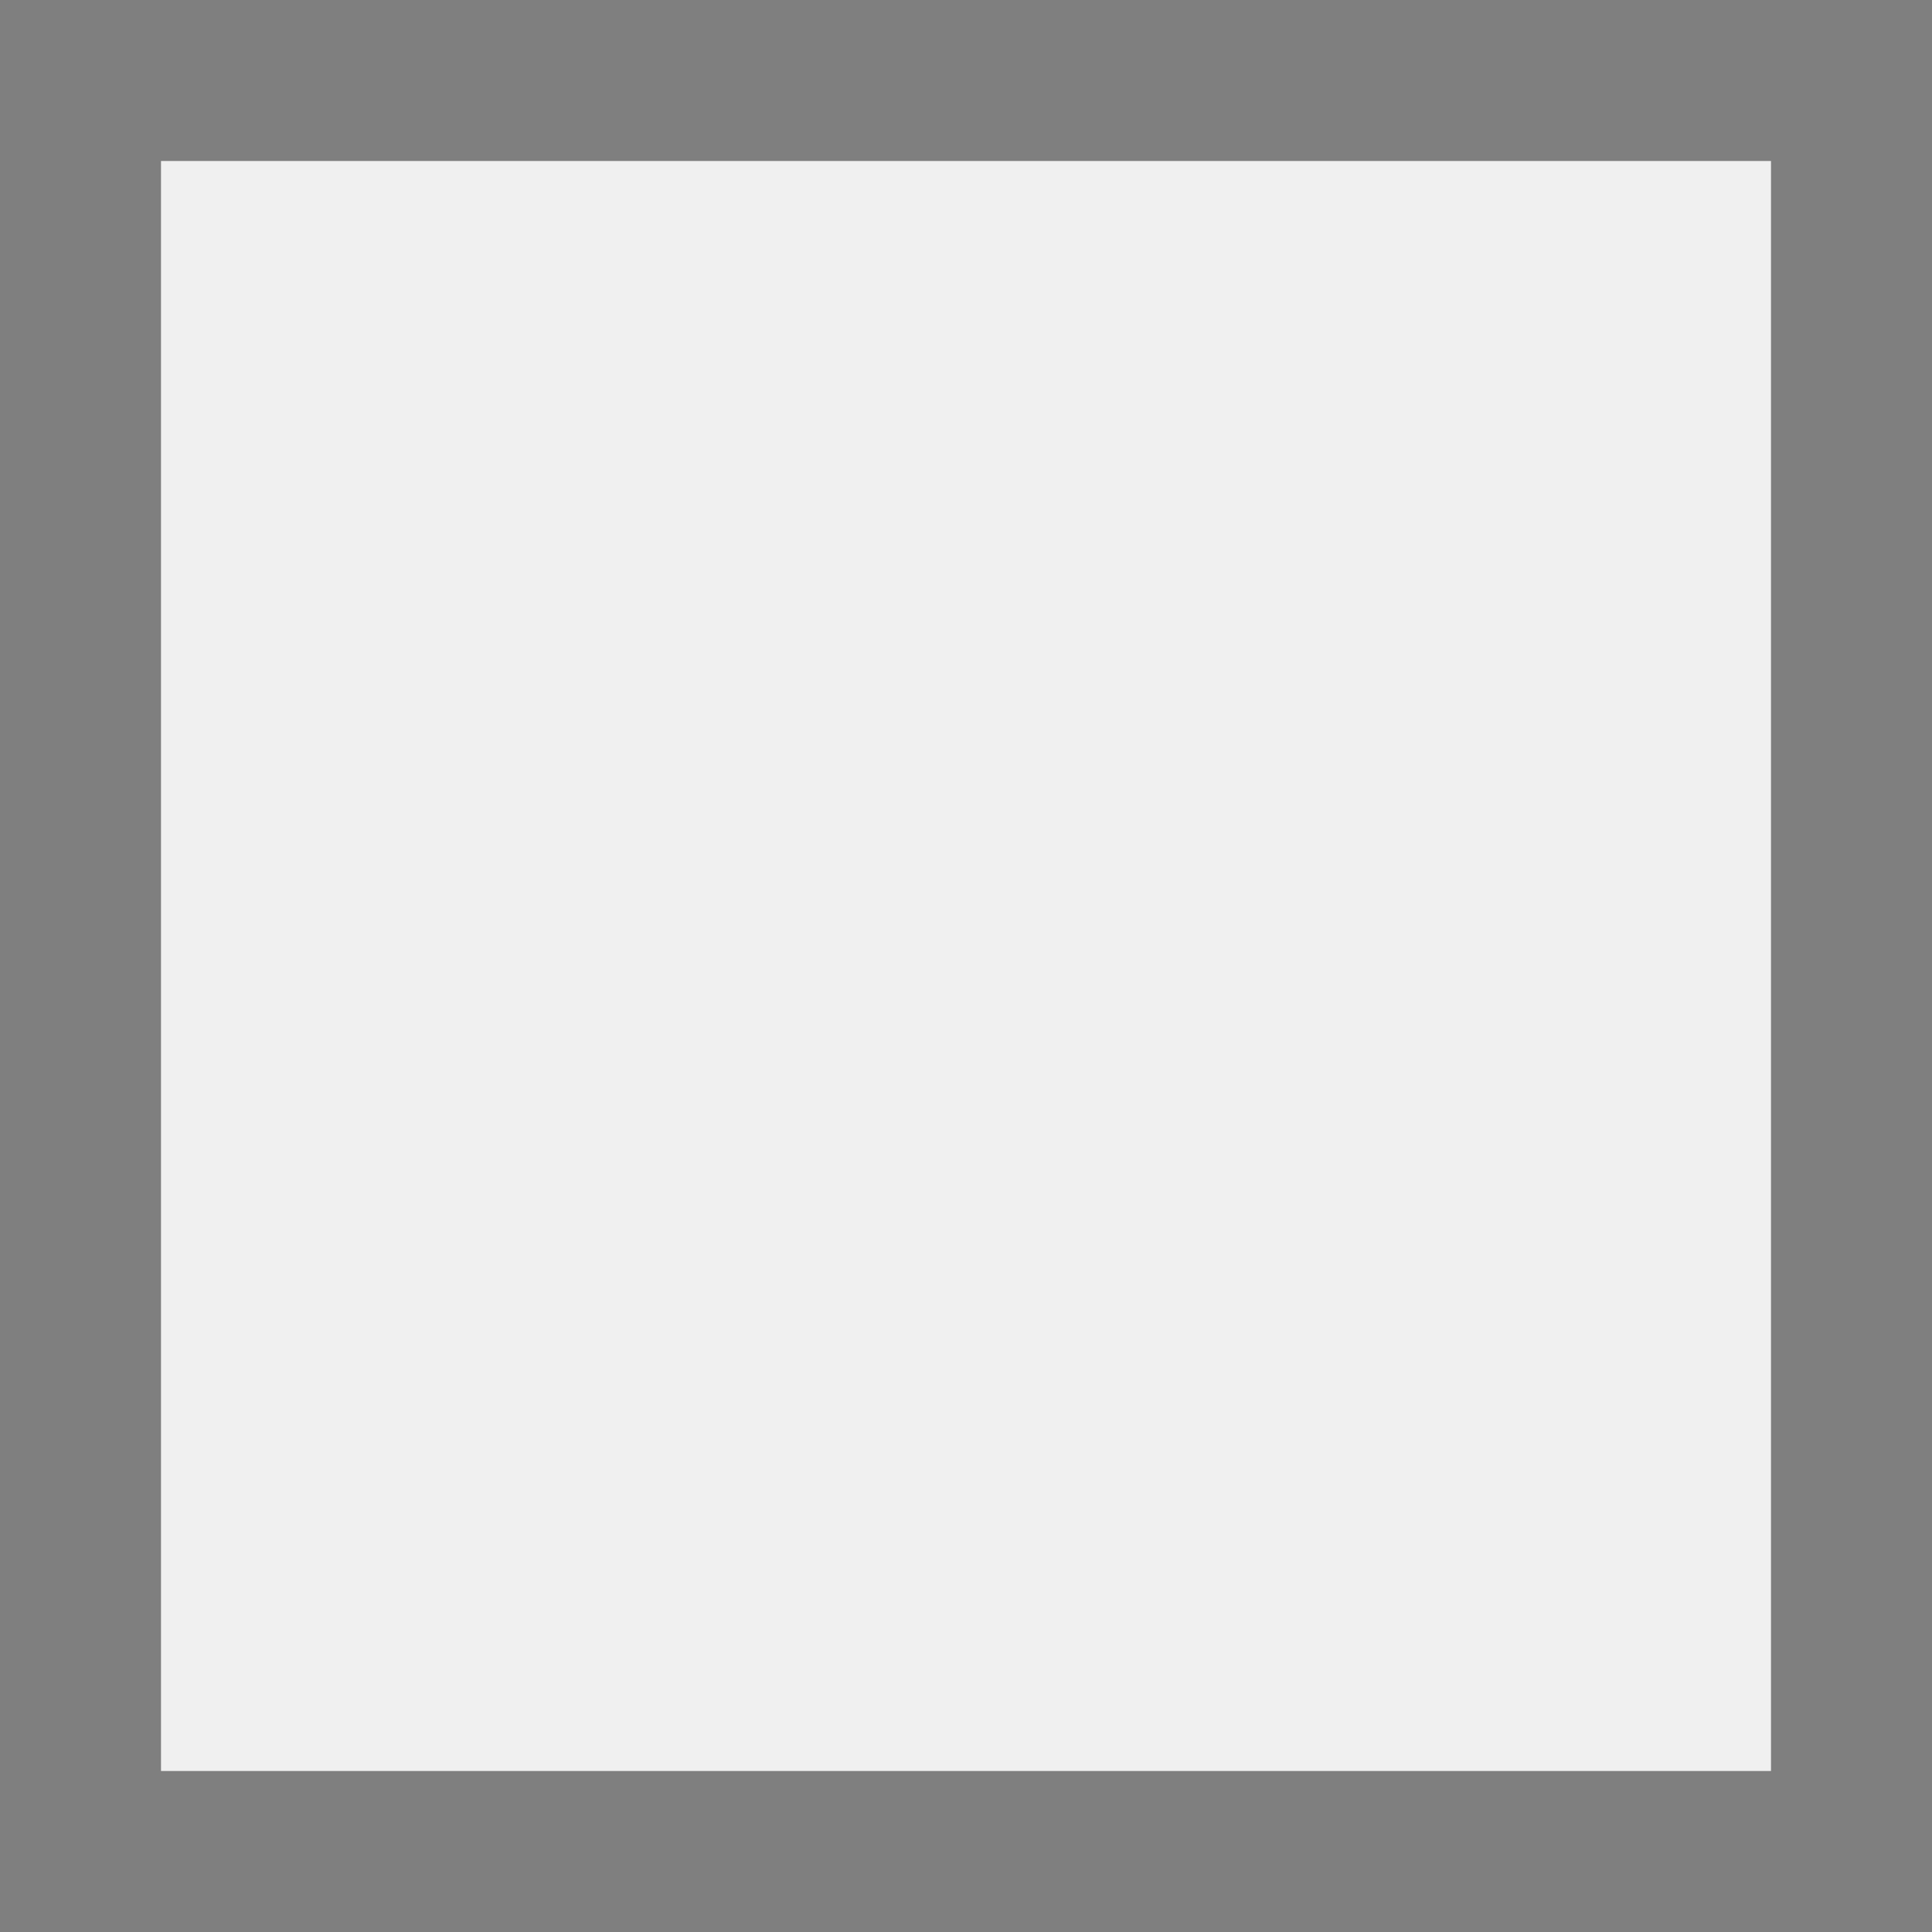
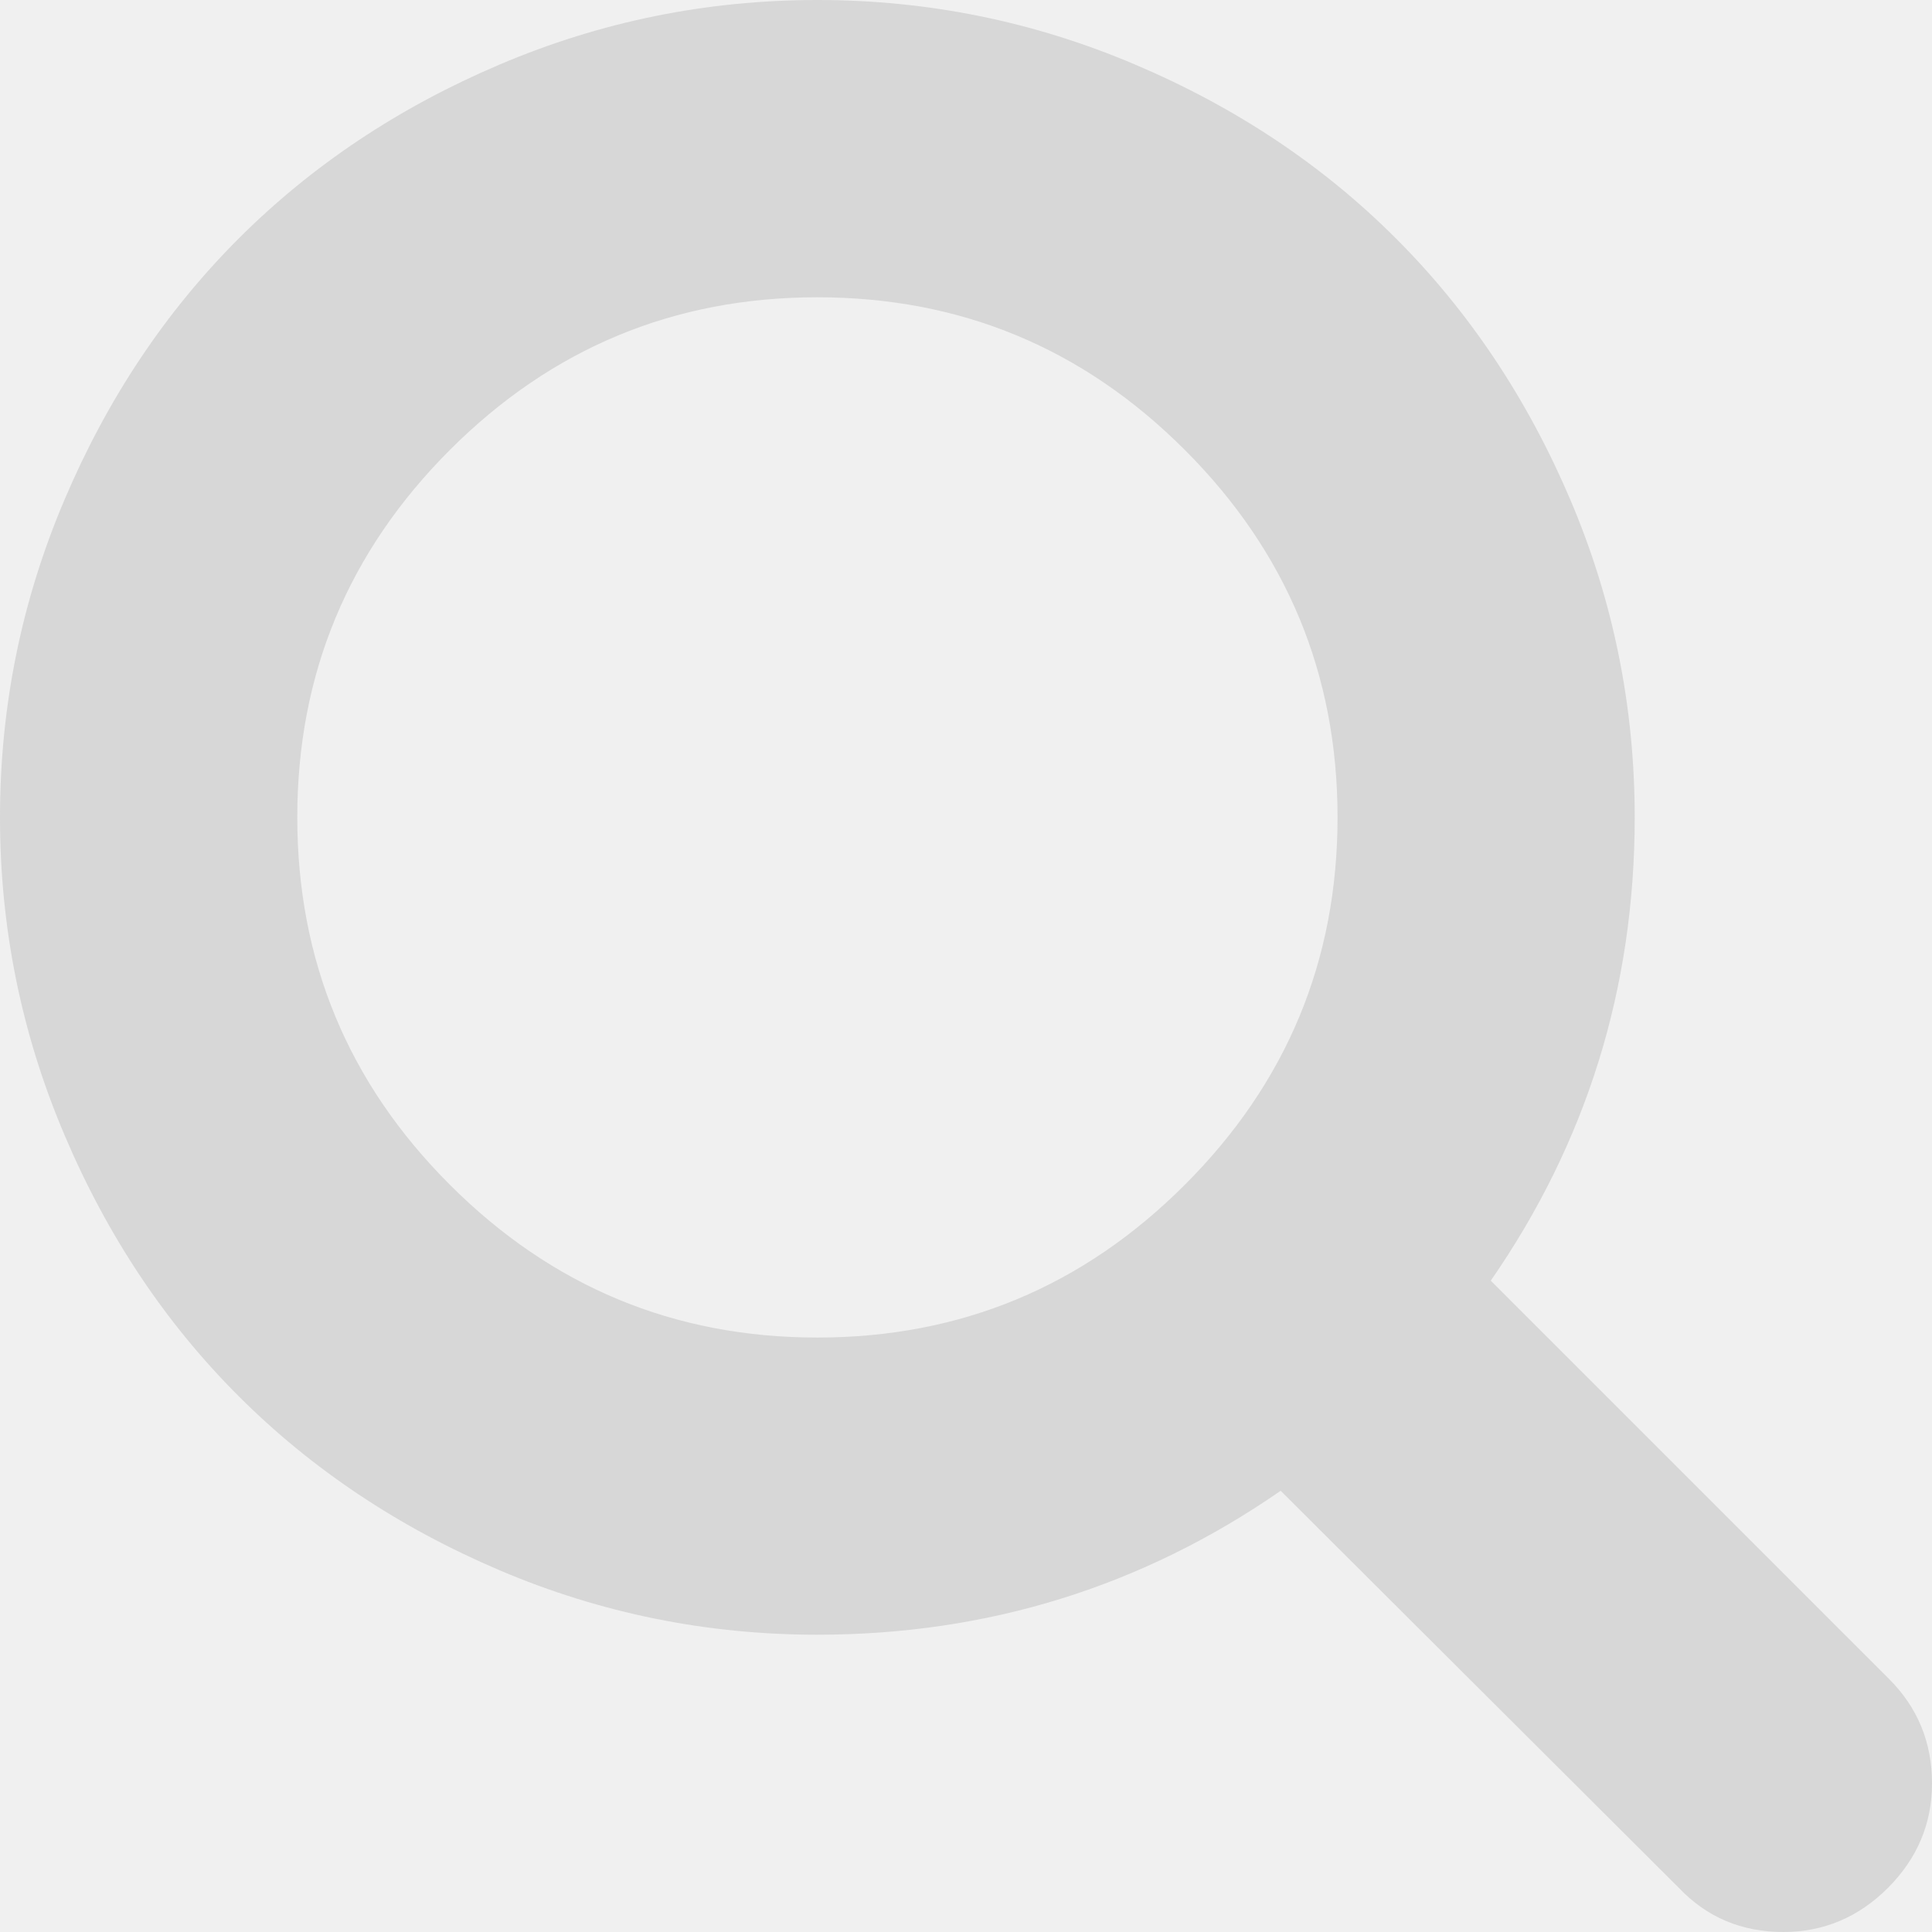
- <svg xmlns="http://www.w3.org/2000/svg" version="1.1" width="12px" height="12px" viewBox="130 288  12 12">
-   <path d="M 130.5 288.5  L 141.5 288.5  L 141.5 299.5  L 130.5 299.5  L 130.5 288.5  Z " fill-rule="nonzero" fill="#ffffff" stroke="none" fill-opacity="0" />
-   <path d="M 130.5 288.5  L 141.5 288.5  L 141.5 299.5  L 130.5 299.5  L 130.5 288.5  Z " stroke-width="1" stroke="#7f7f7f" fill="none" />
+ <svg xmlns="http://www.w3.org/2000/svg" version="1.1" width="16px" height="16px">
+   <g transform="matrix(1 0 0 1 -128 -7 )">
+     <path d="M 9.812 9.812  C 10.655 8.97  11.077 7.955  11.077 6.769  C 11.077 5.583  10.655 4.569  9.812 3.726  C 8.97 2.883  7.955 2.462  6.769 2.462  C 5.583 2.462  4.569 2.883  3.726 3.726  C 2.883 4.569  2.462 5.583  2.462 6.769  C 2.462 7.955  2.883 8.97  3.726 9.812  C 4.569 10.655  5.583 11.077  6.769 11.077  C 7.955 11.077  8.97 10.655  9.812 9.812  Z M 15.644 13.904  C 15.881 14.141  16 14.429  16 14.769  C 16 15.103  15.878 15.391  15.635 15.635  C 15.391 15.878  15.103 16  14.769 16  C 14.423 16  14.135 15.878  13.904 15.635  L 10.606 12.346  C 9.458 13.141  8.179 13.538  6.769 13.538  C 5.853 13.538  4.976 13.361  4.139 13.005  C 3.303 12.649  2.582 12.168  1.976 11.562  C 1.37 10.957  0.889 10.236  0.534 9.399  C 0.178 8.562  0 7.686  0 6.769  C 0 5.853  0.178 4.976  0.534 4.139  C 0.889 3.303  1.37 2.582  1.976 1.976  C 2.582 1.37  3.303 0.889  4.139 0.534  C 4.976 0.178  5.853 0  6.769 0  C 7.686 0  8.562 0.178  9.399 0.534  C 10.236 0.889  10.957 1.37  11.562 1.976  C 12.168 2.582  12.649 3.303  13.005 4.139  C 13.361 4.976  13.538 5.853  13.538 6.769  C 13.538 8.179  13.141 9.458  12.346 10.606  L 15.644 13.904  Z " fill-rule="nonzero" fill="#d7d7d7" stroke="none" transform="matrix(1 0 0 1 128 7 )" />
+   </g>
</svg>
